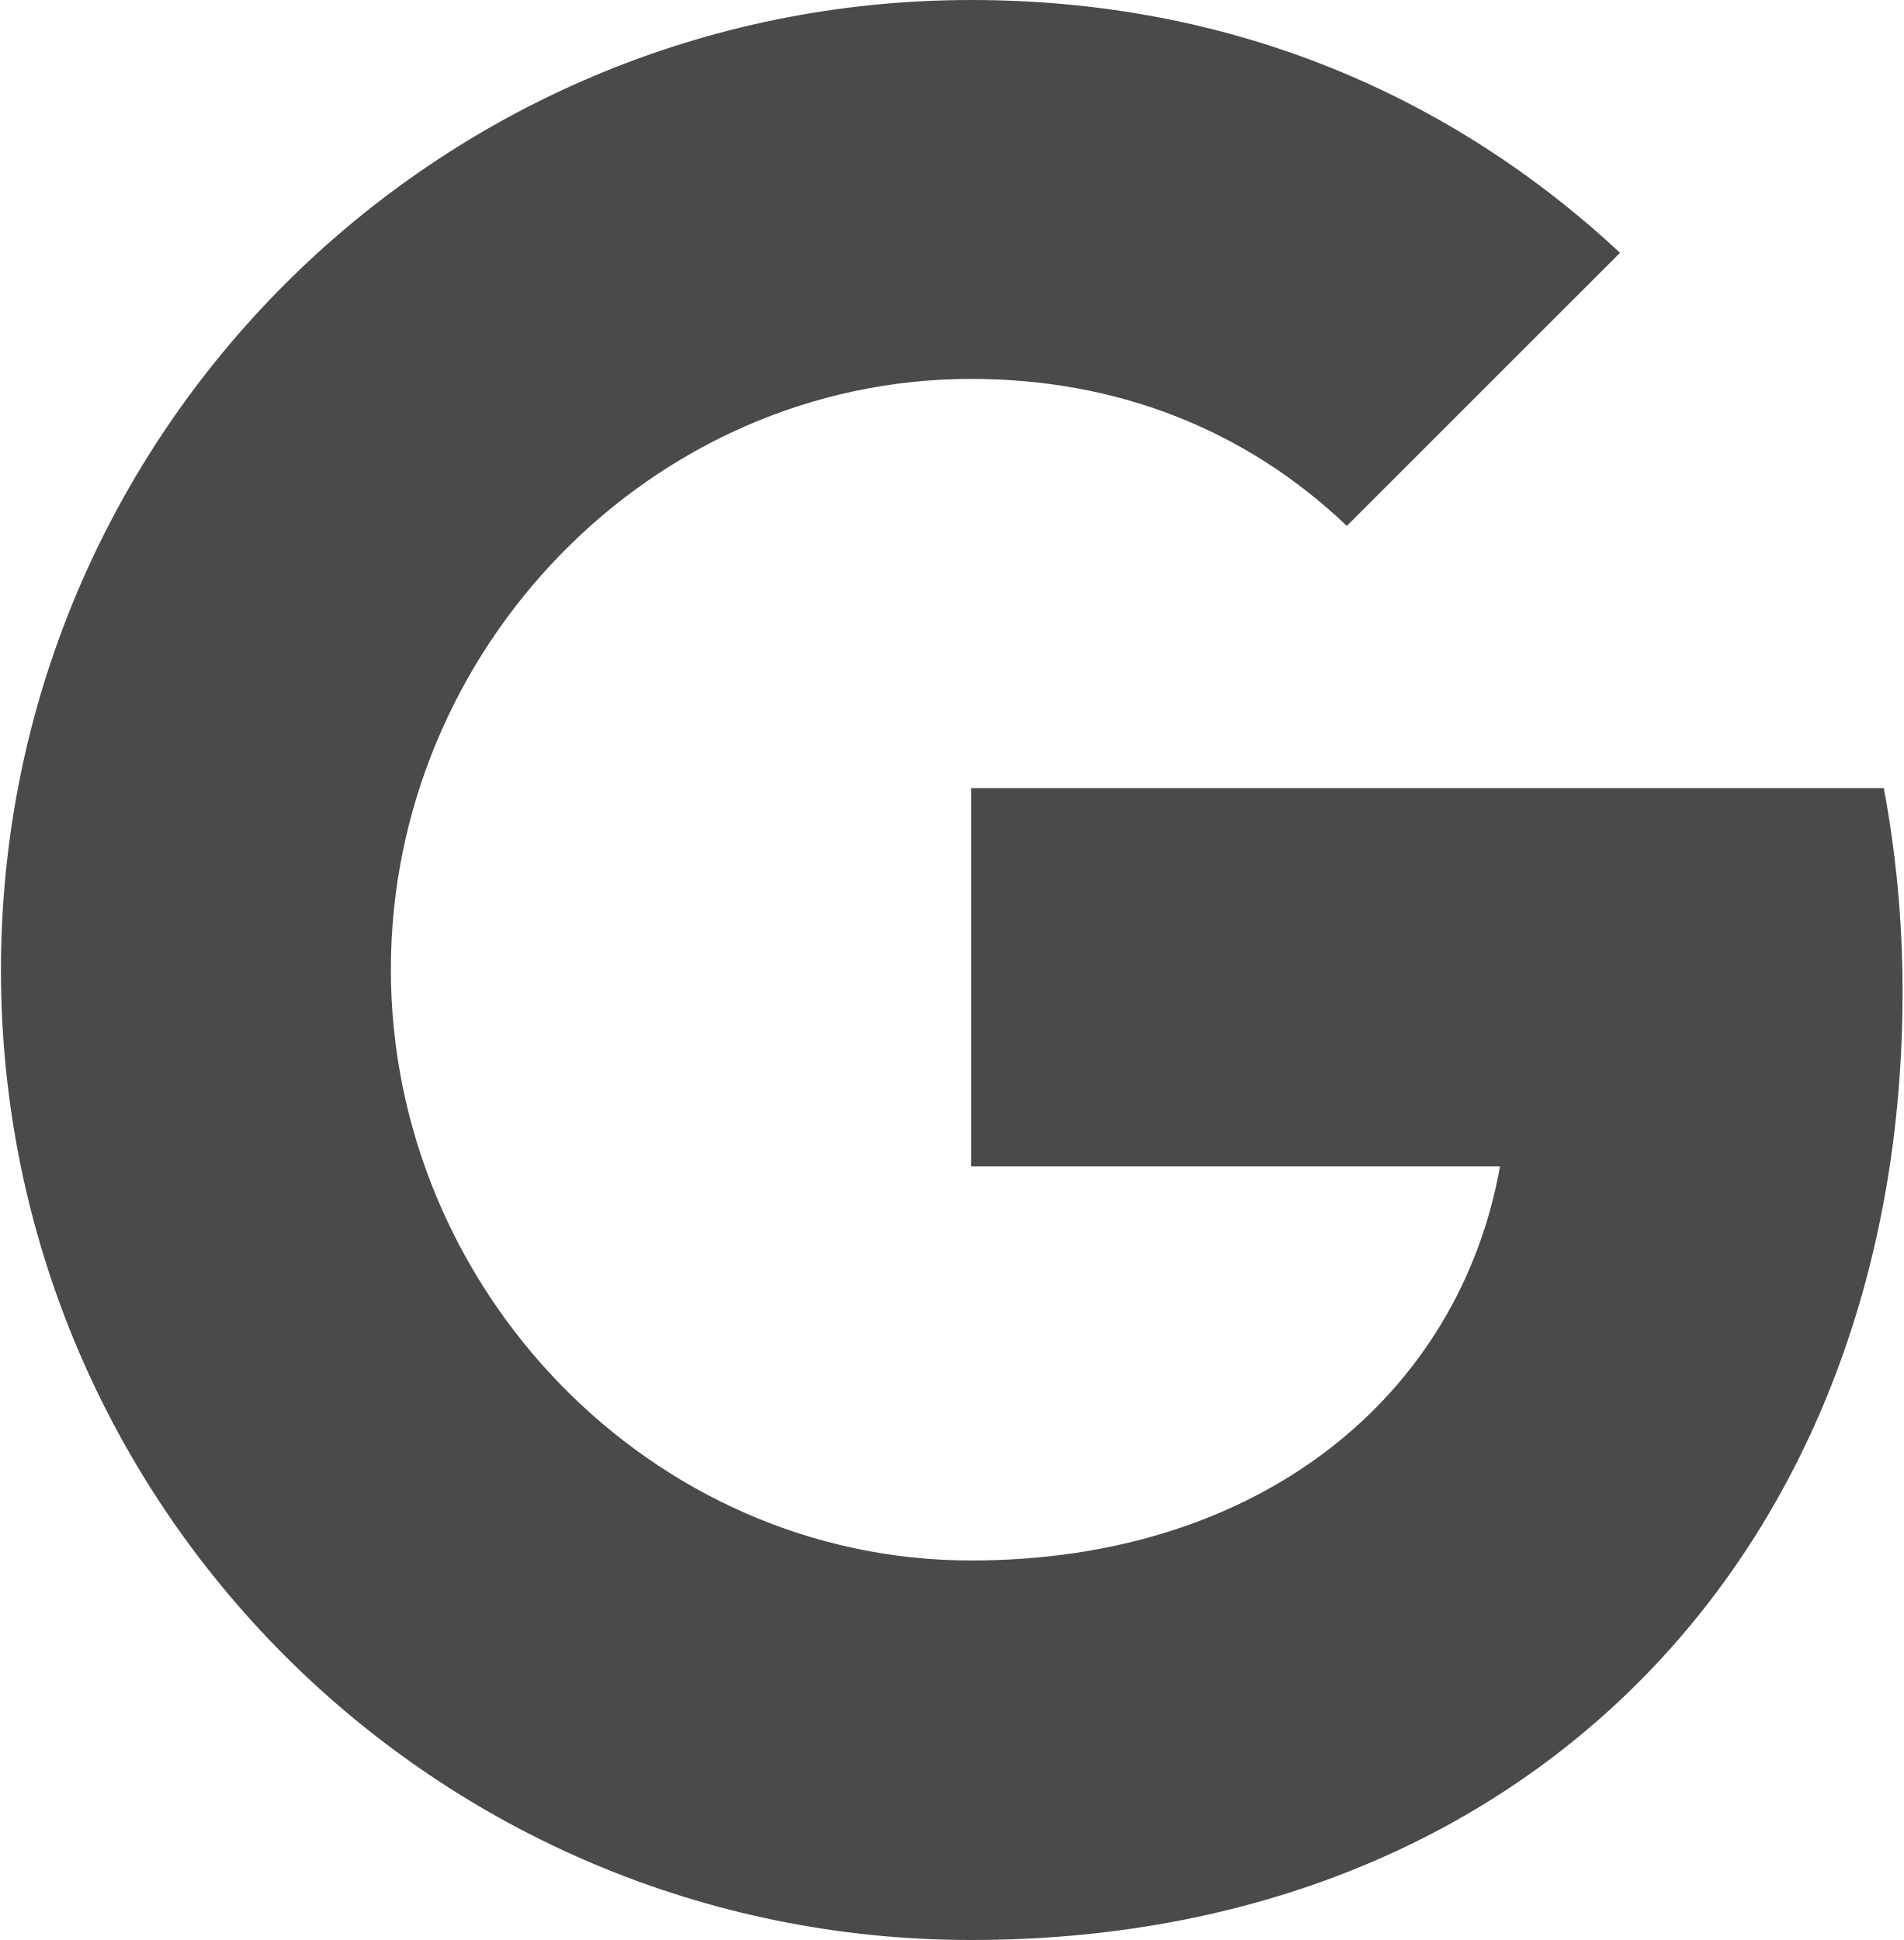
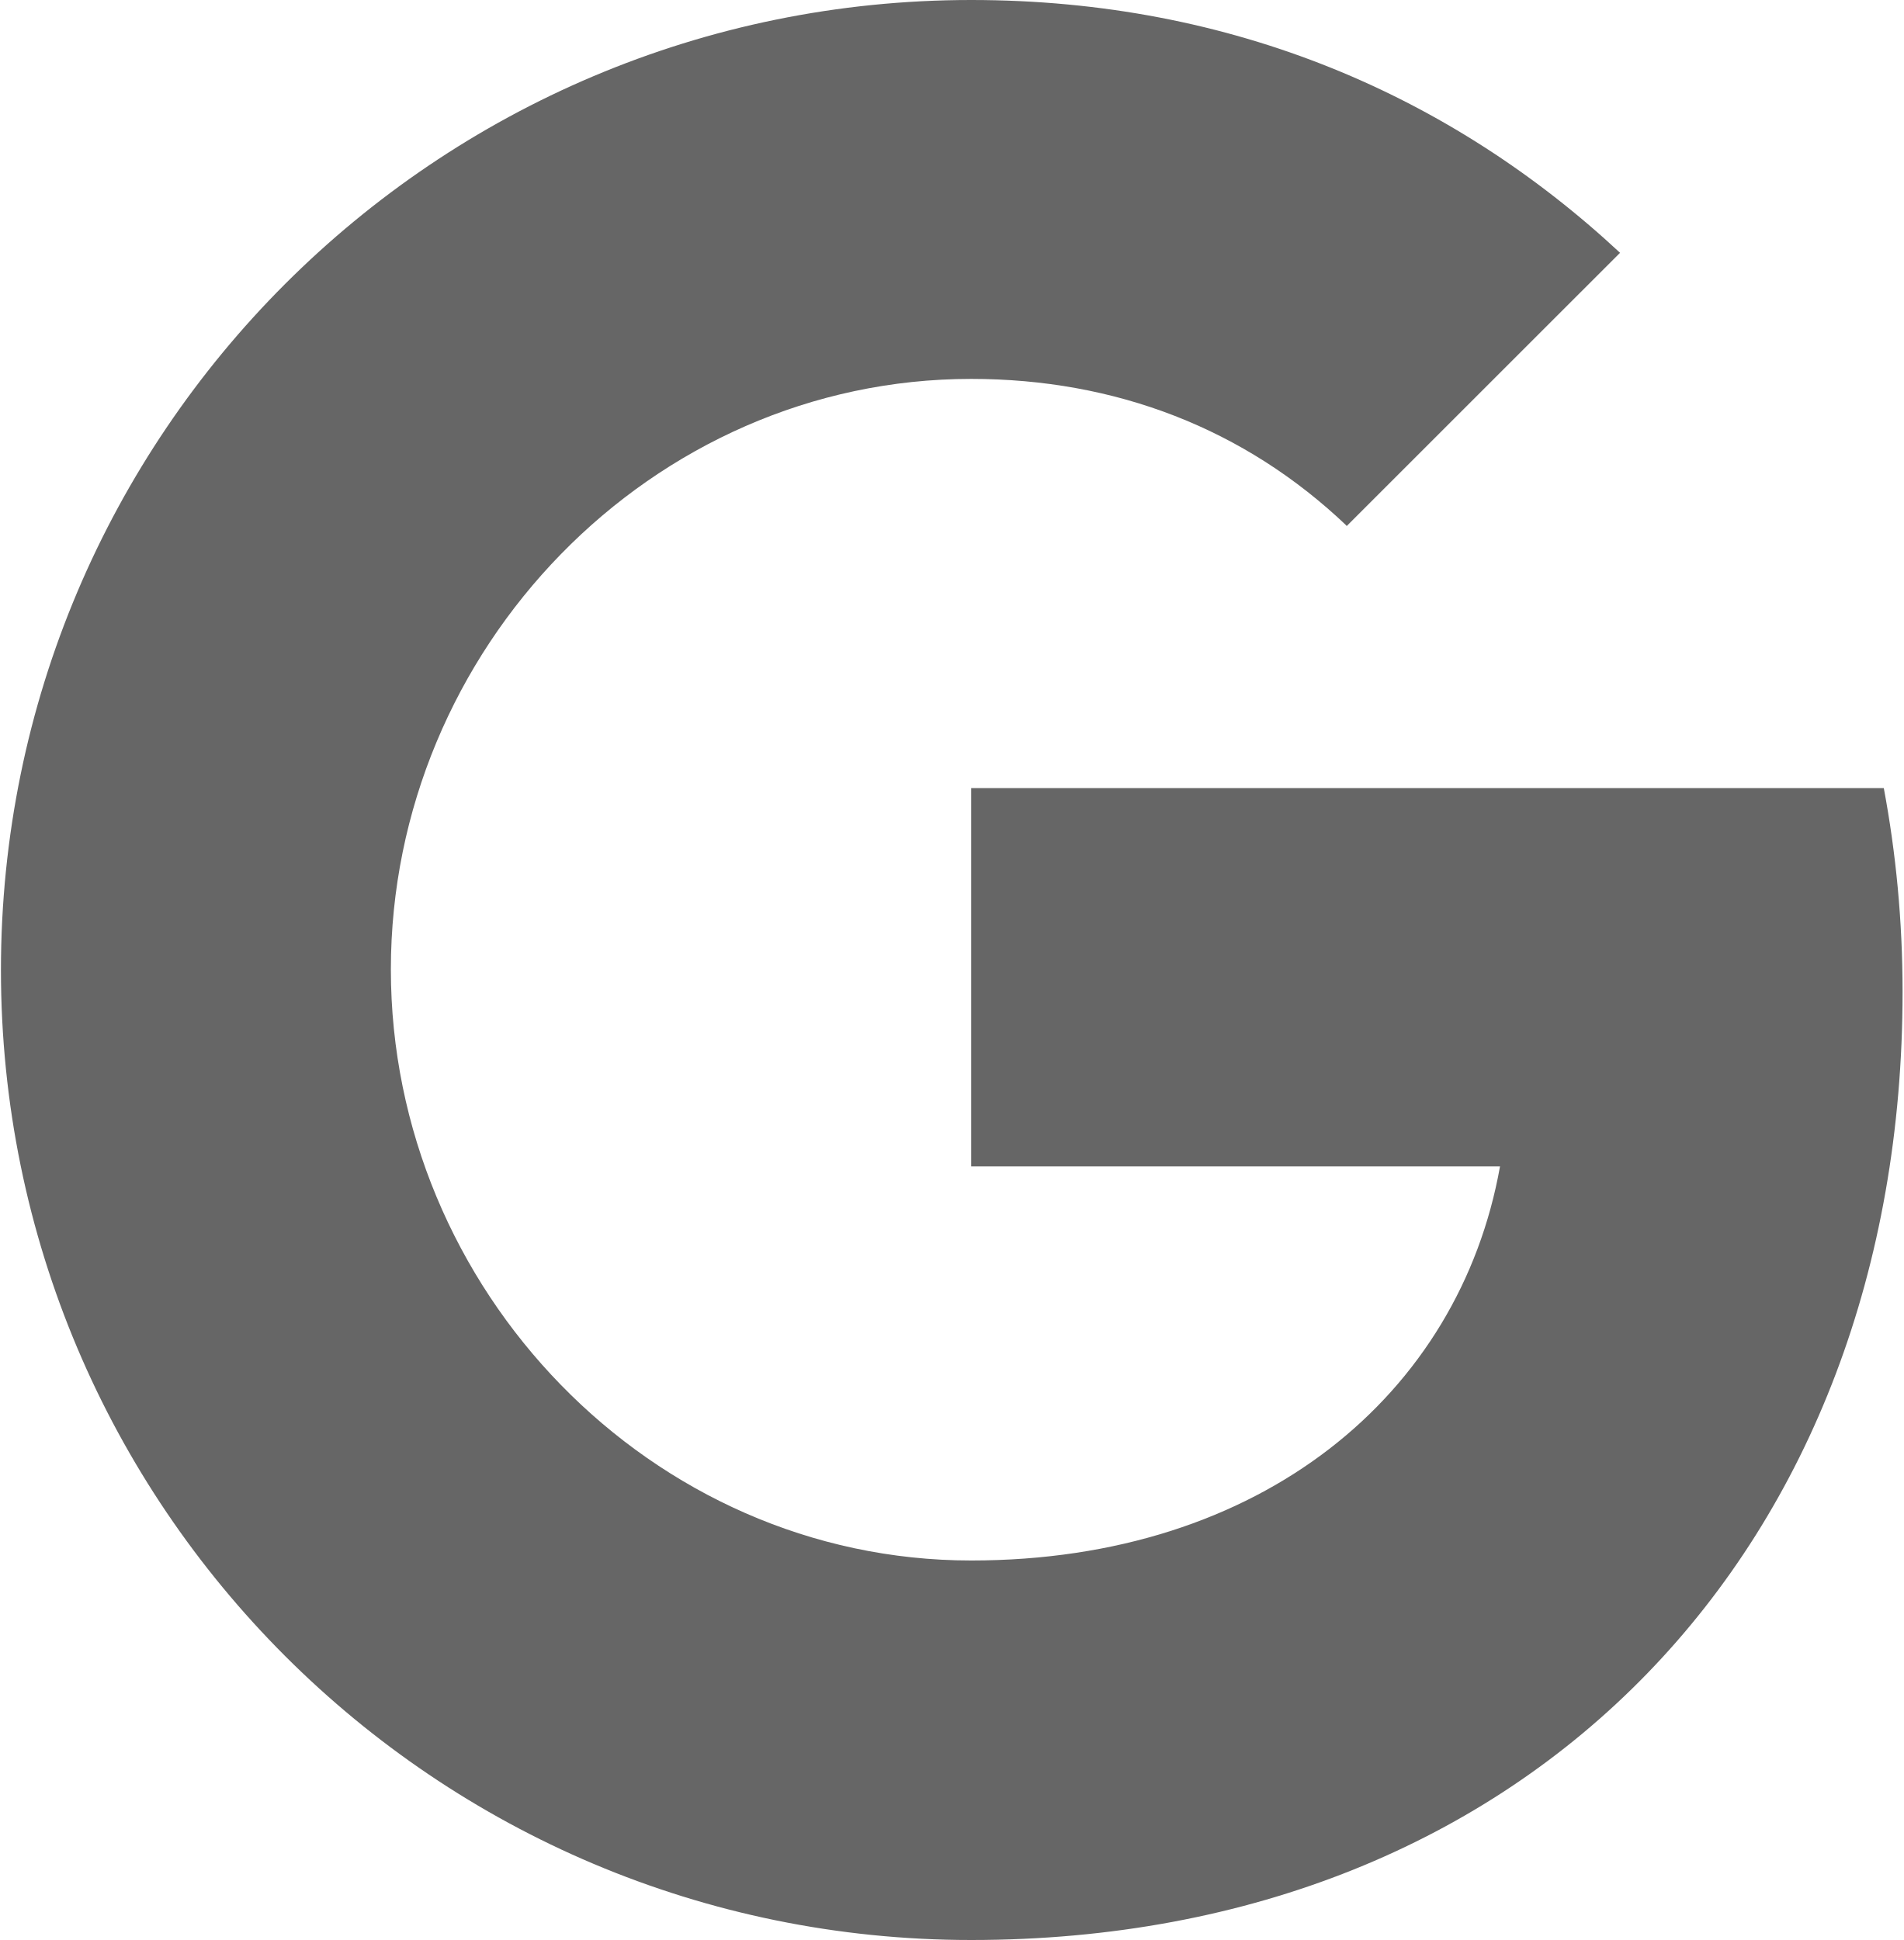
<svg xmlns="http://www.w3.org/2000/svg" width="412px" height="420px" viewBox="0 0 412 420" version="1.1">
  <defs />
  <g id="Page-1" stroke="none" stroke-width="1" fill="none" fill-rule="evenodd">
-     <g id="google" fill-rule="nonzero" fill="#4a4a4a">
+     <g id="google" fill-rule="nonzero" fill="#666666">
      <path d="M407.732,170.625 C410.36,184.666 411.795,199.368 411.795,214.723 C411.796,334.688 331.481,420 210.204,420 C94.181,420 0.204,326.023 0.204,210 C0.204,93.977 94.181,0 210.204,0 C266.908,0 314.281,20.867 350.644,54.73 L291.44,113.927 L291.44,113.792 C269.394,92.79 241.44,82.03 210.204,82.03 C140.907,82.03 84.6,140.567 84.6,209.871 C84.6,279.161 140.906,337.839 210.204,337.839 C273.074,337.839 315.857,301.874 324.664,252.527 L210.204,252.527 L210.204,170.625 L407.732,170.625 Z" id="Shape" />
    </g>
  </g>
</svg>
